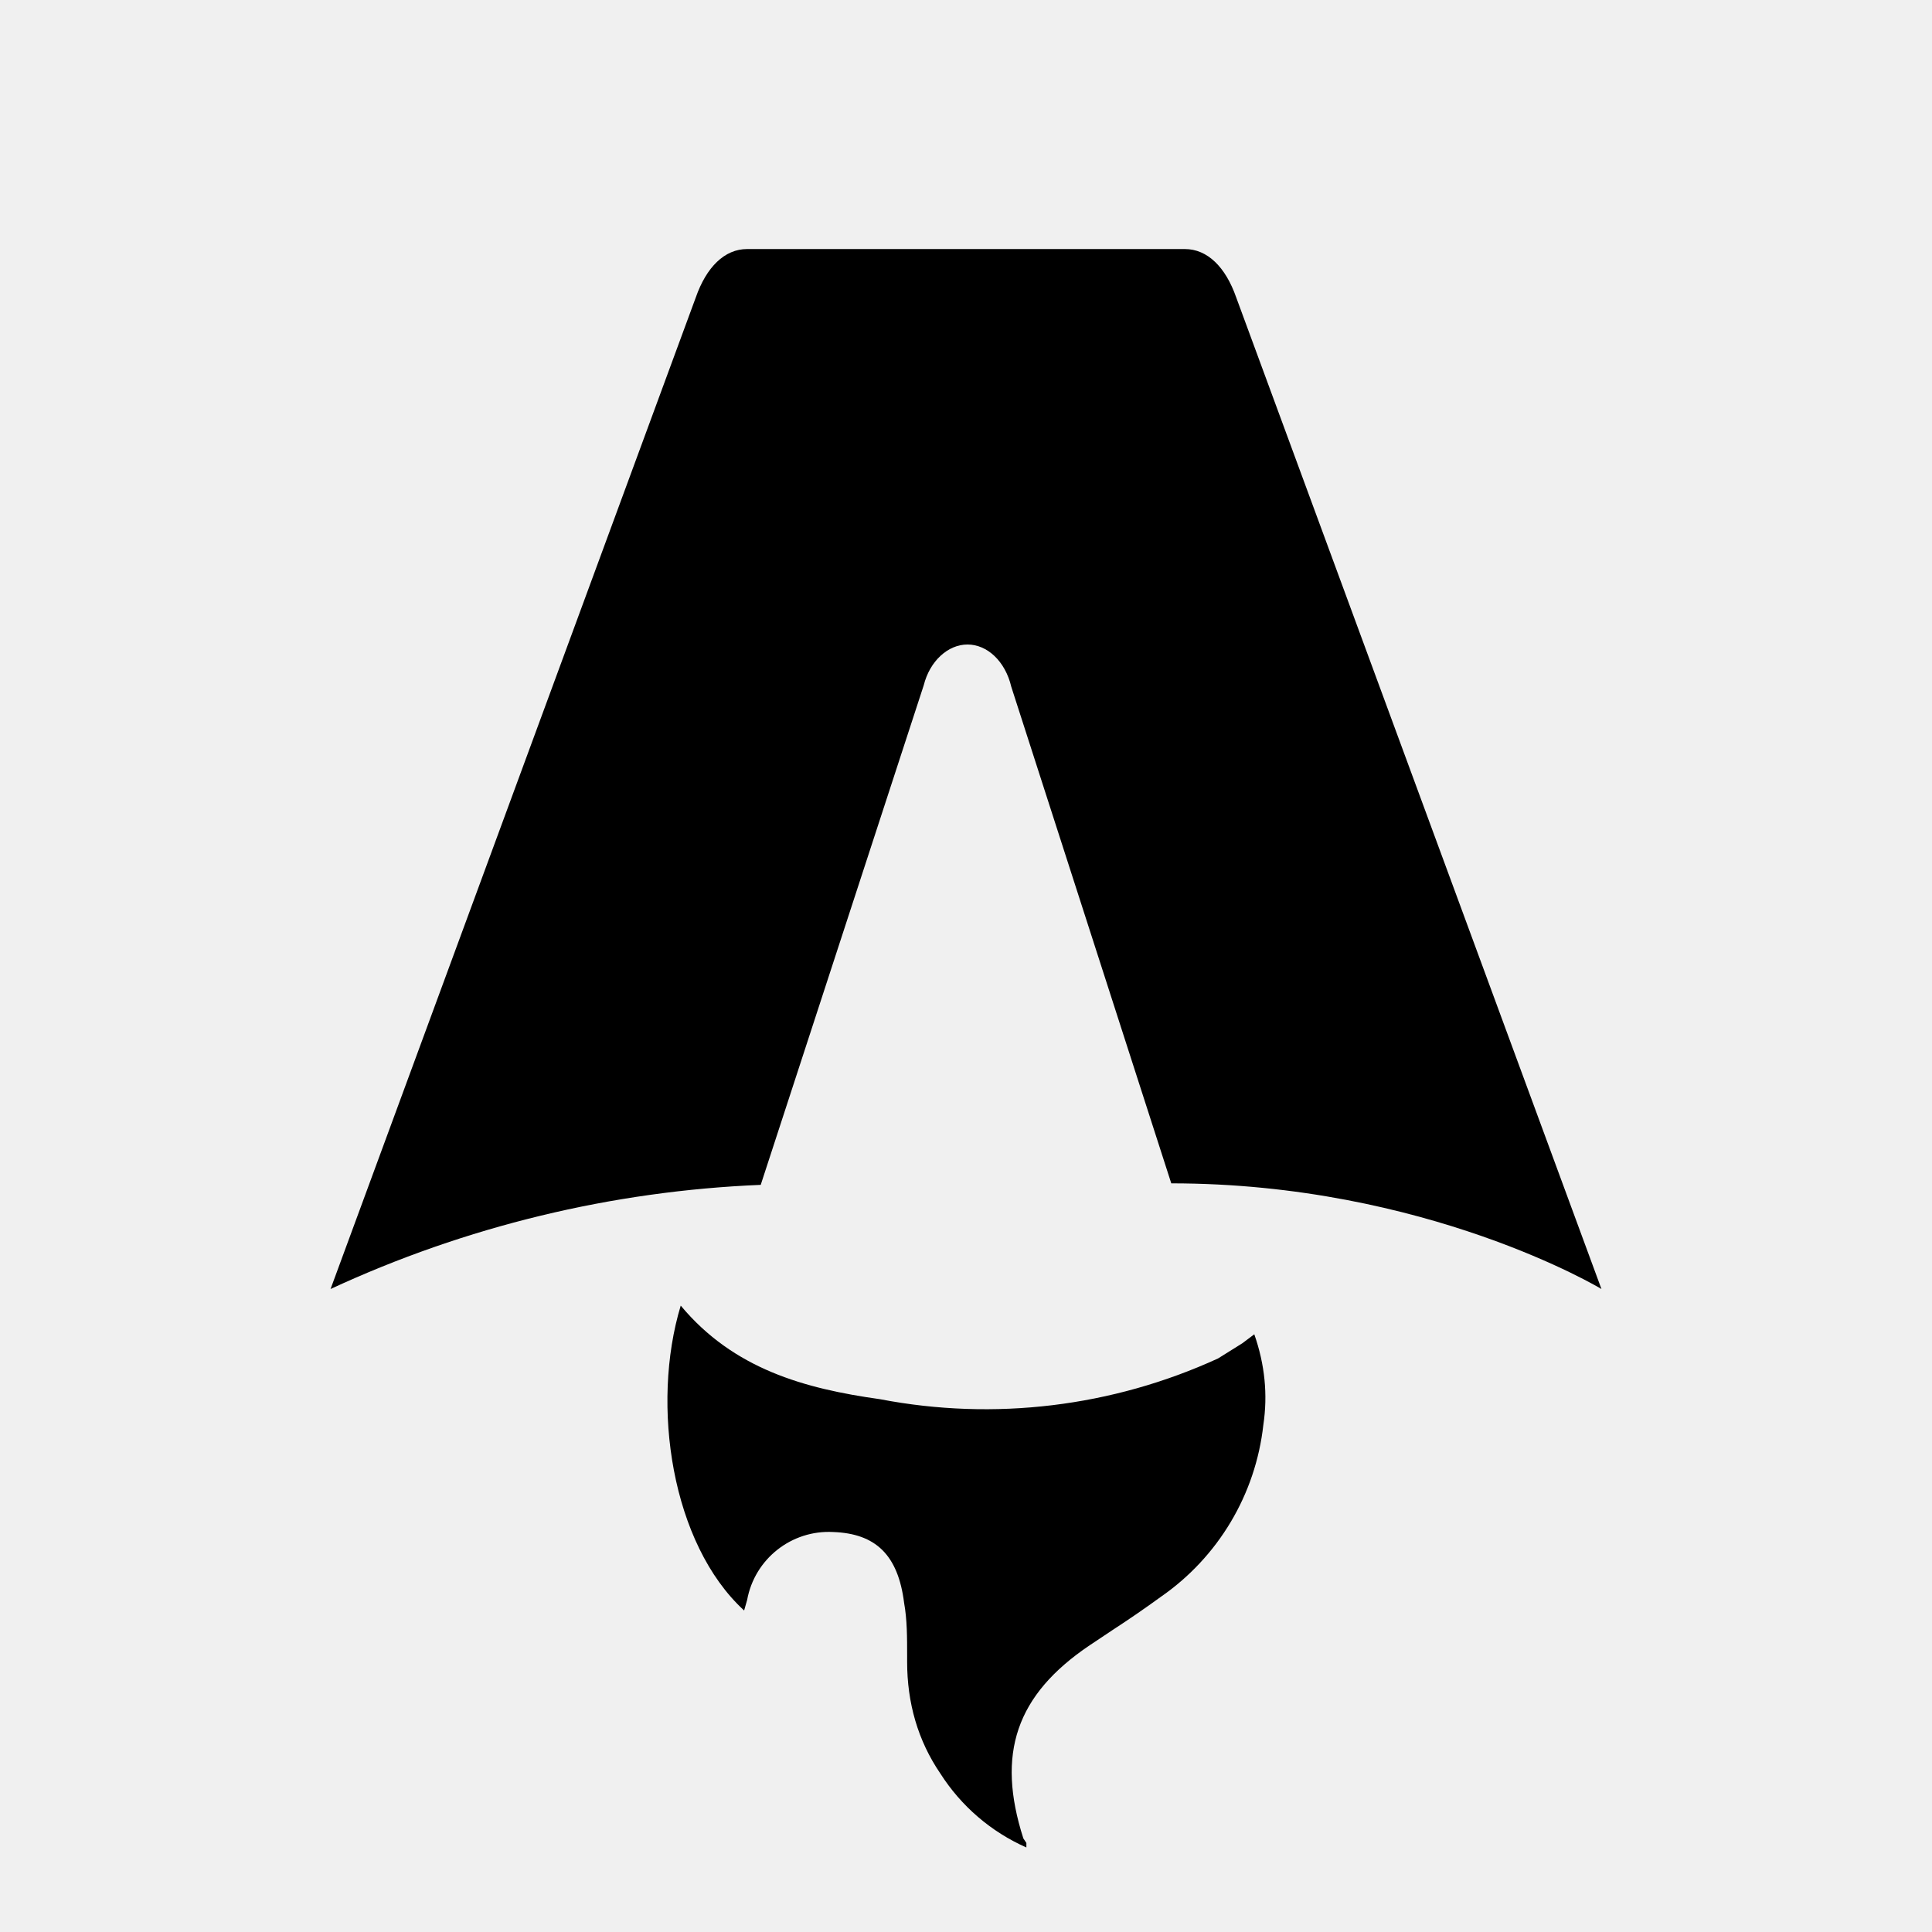
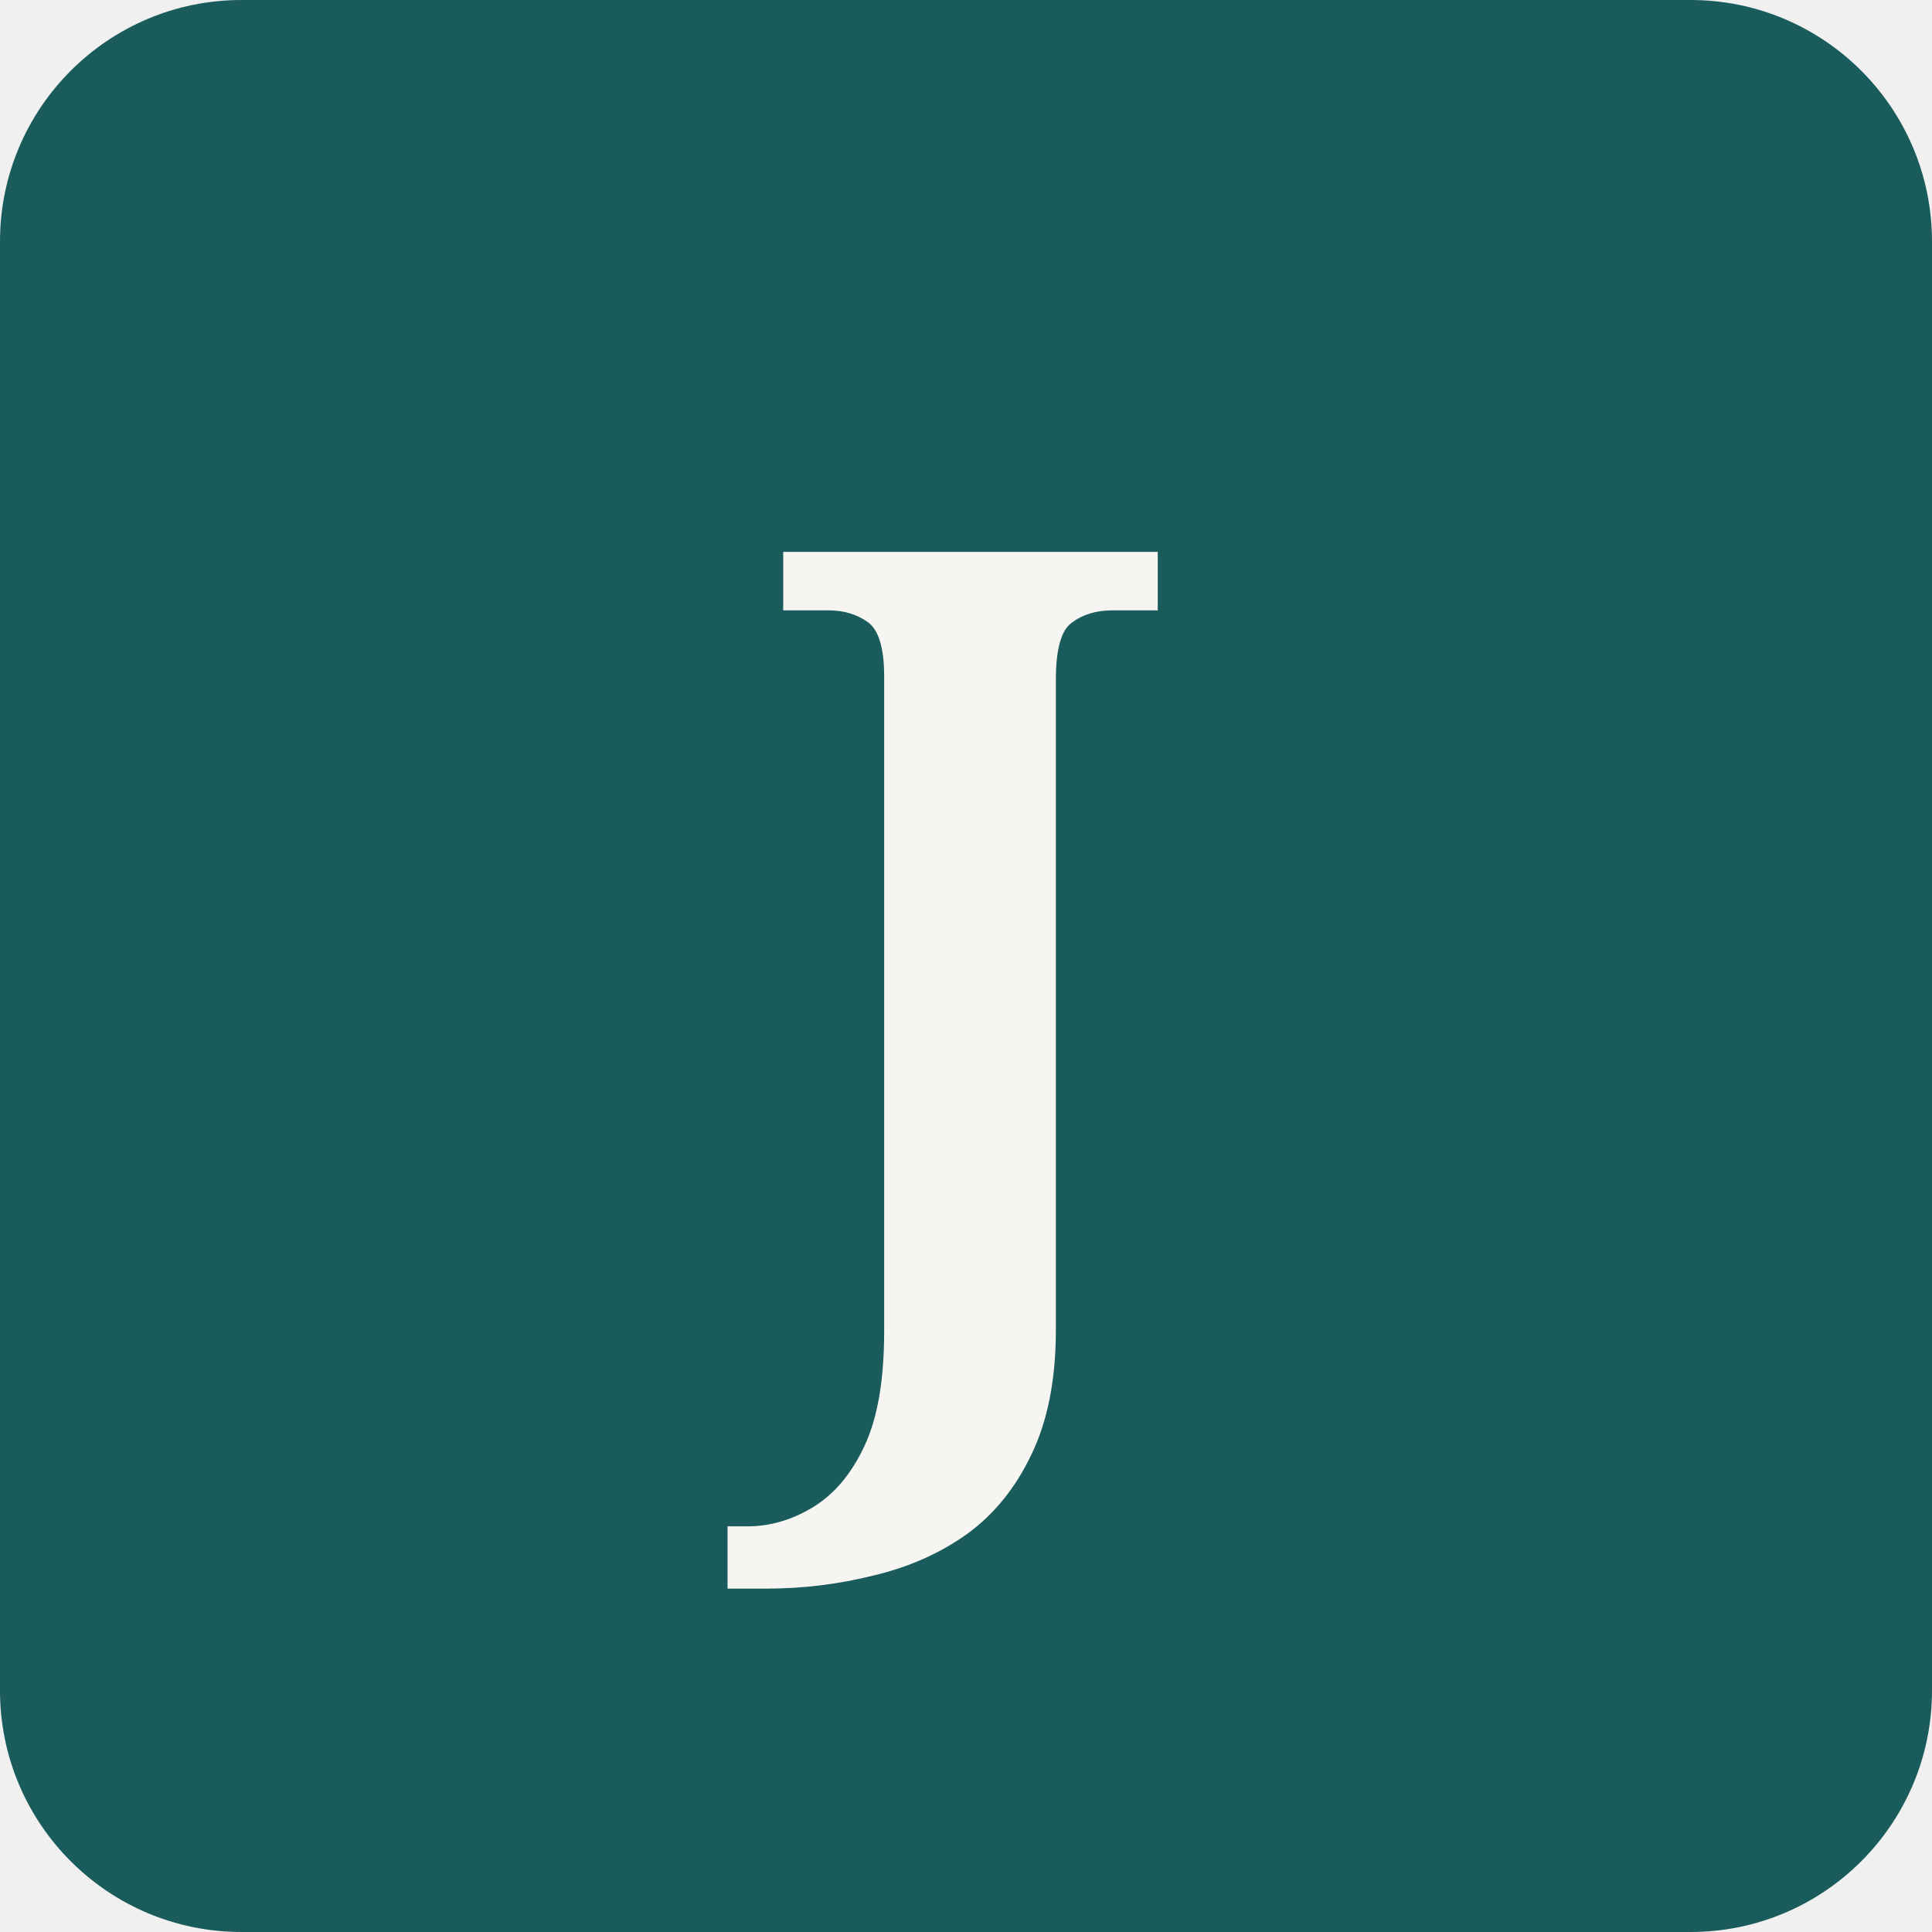
- <svg xmlns="http://www.w3.org/2000/svg" fill="none" viewBox="0 0 128 128">
-   <path d="M50.4 78.5a75.1 75.1 0 0 0-28.5 6.9l24.2-65.7c.7-2 1.9-3.2 3.4-3.2h29c1.5 0 2.7 1.2 3.4 3.2l24.2 65.7s-11.6-7-28.5-7L67 45.5c-.4-1.7-1.6-2.8-2.9-2.8-1.3 0-2.5 1.1-2.9 2.7L50.4 78.5Zm-1.1 28.2Zm-4.2-20.2c-2 6.6-.6 15.8 4.2 20.2a17.5 17.5 0 0 1 .2-.7 5.5 5.5 0 0 1 5.7-4.5c2.8.1 4.3 1.5 4.7 4.7.2 1.1.2 2.3.2 3.5v.4c0 2.7.7 5.2 2.2 7.4a13 13 0 0 0 5.7 4.9v-.3l-.2-.3c-1.8-5.6-.5-9.5 4.4-12.8l1.5-1a73 73 0 0 0 3.2-2.2 16 16 0 0 0 6.8-11.4c.3-2 .1-4-.6-6l-.8.6-1.6 1a37 37 0 0 1-22.4 2.7c-5-.7-9.7-2-13.2-6.2Z" />
-   <style>
-         path { fill: #000; }
-         @media (prefers-color-scheme: dark) {
-             path { fill: #FFF; }
-         }
-     </style>
+ <svg xmlns="http://www.w3.org/2000/svg" viewBox="0 0 32 32" fill="none">
+   <rect width="32" height="32" rx="4" fill="#1a5c5c" />
+   <text x="16" y="22" text-anchor="middle" font-family="Georgia, serif" font-size="18" font-weight="600" fill="#f7f5f2">J</text>
</svg>
